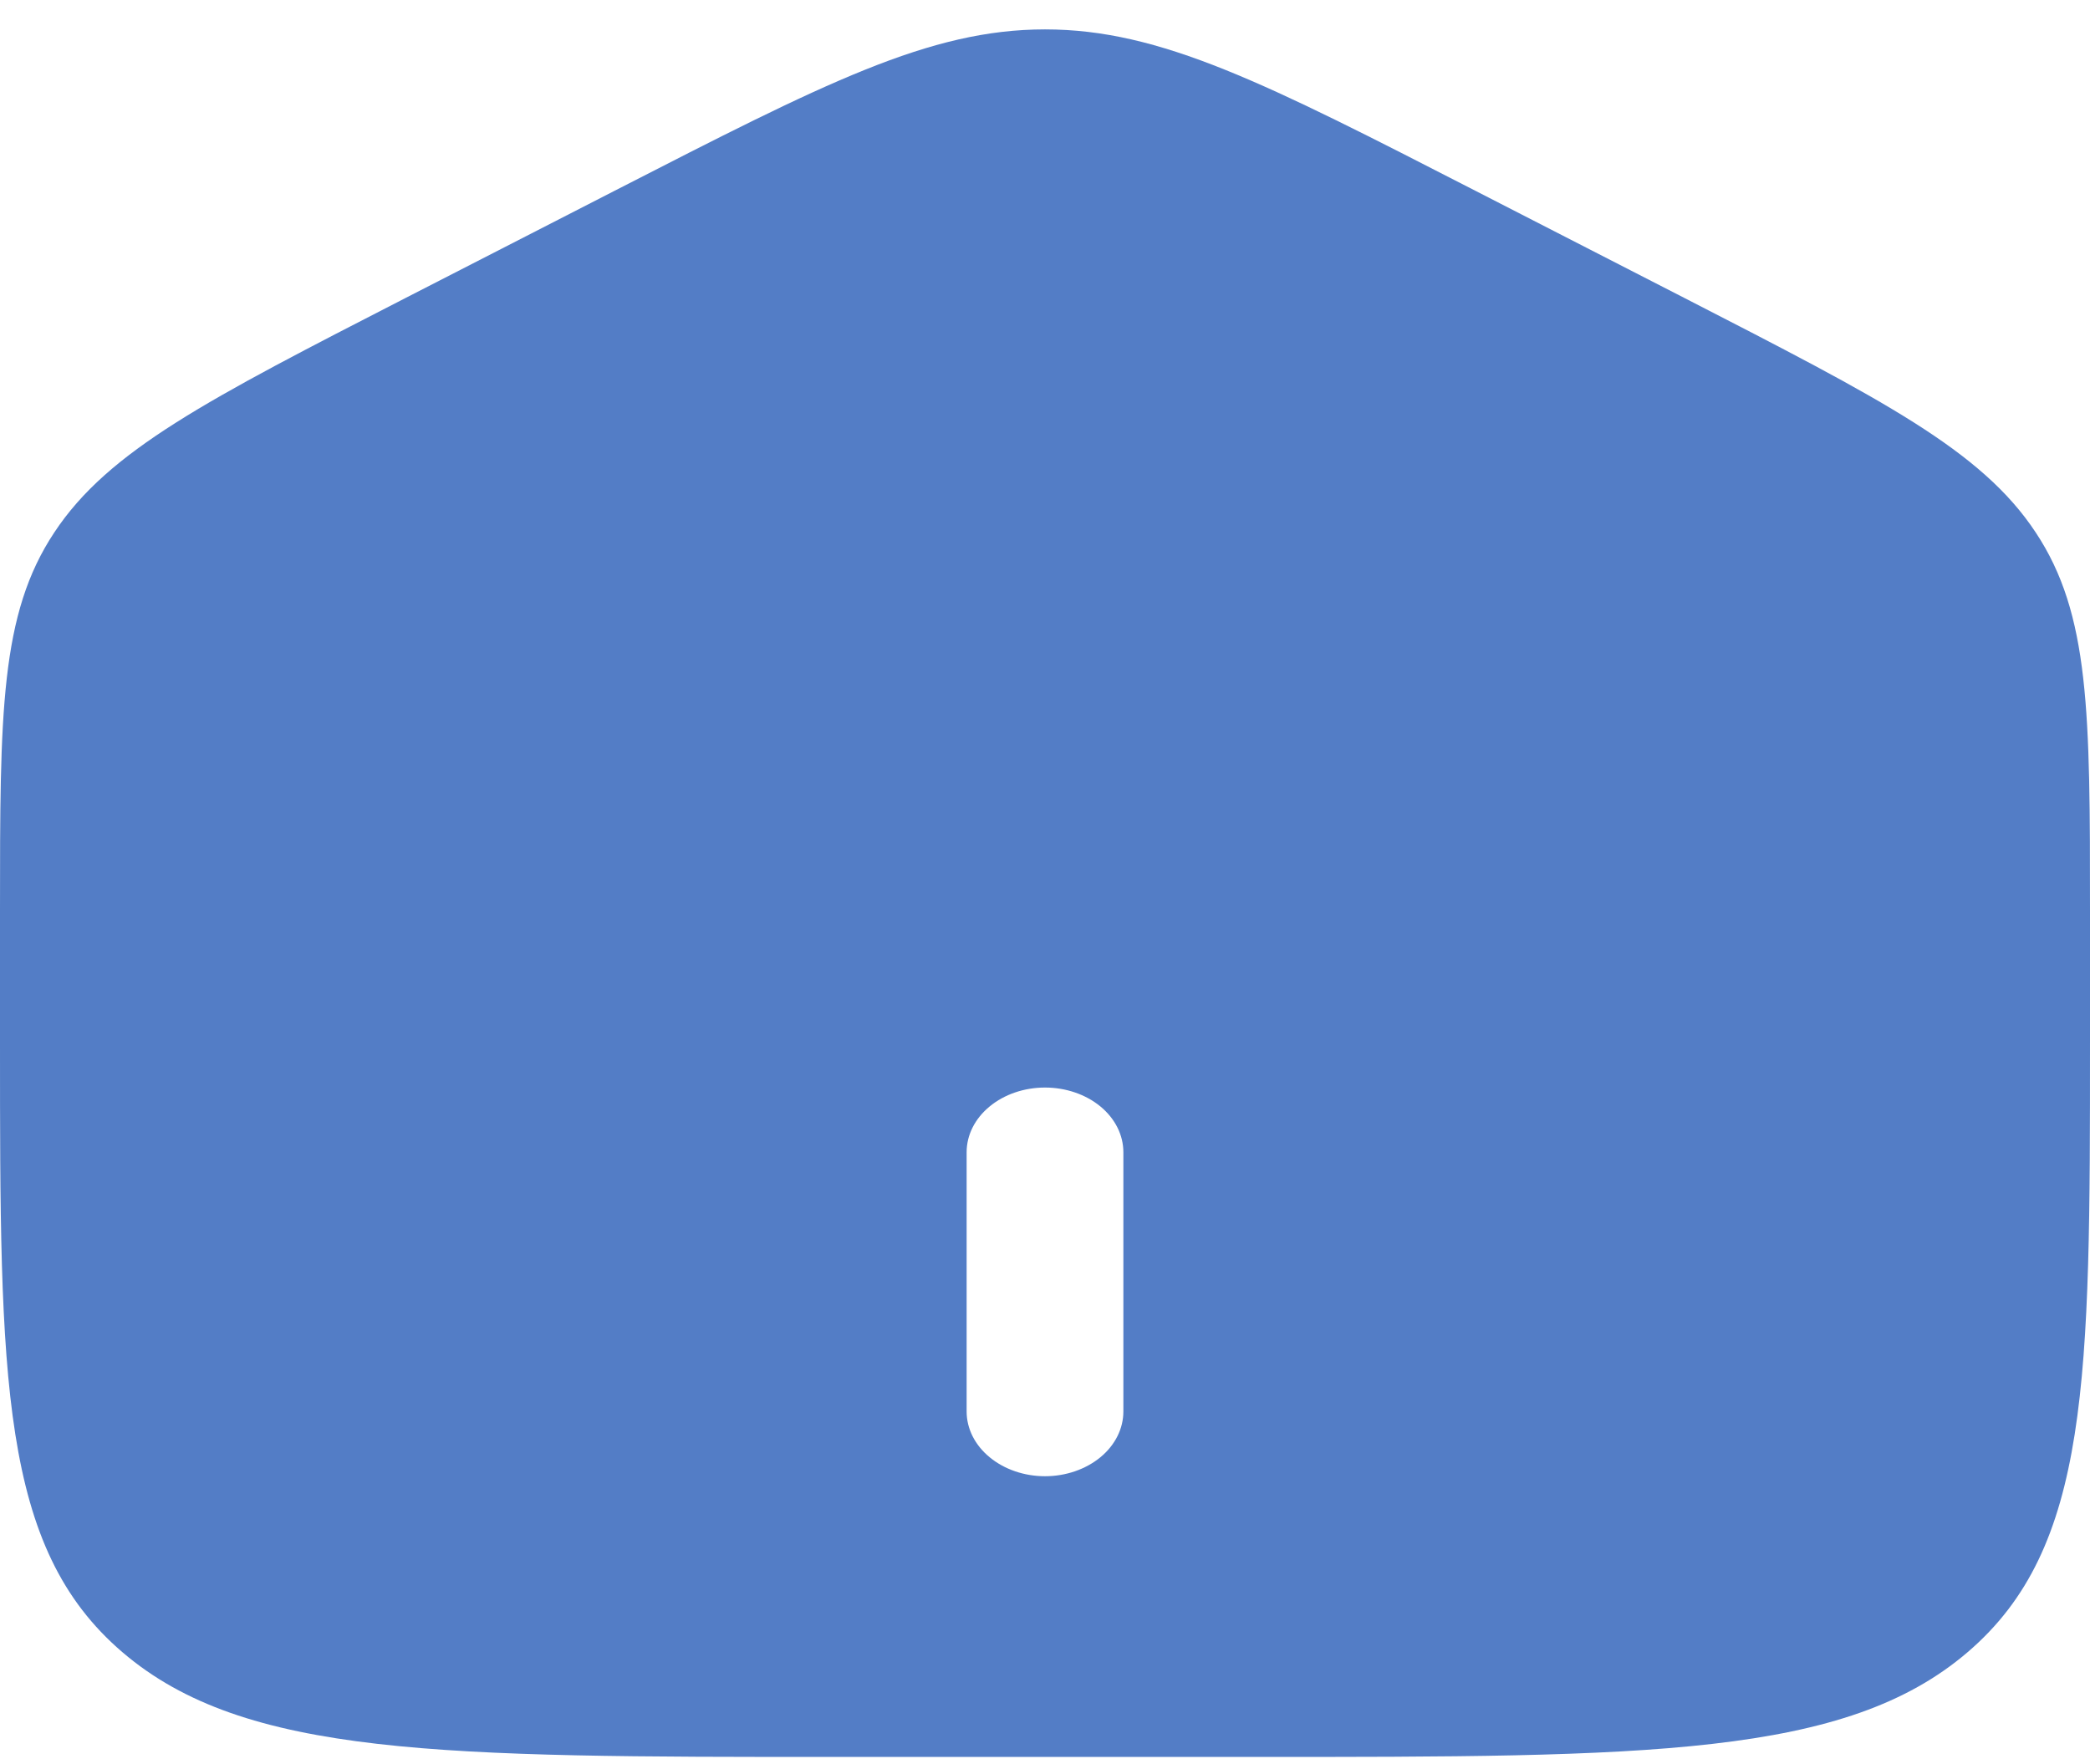
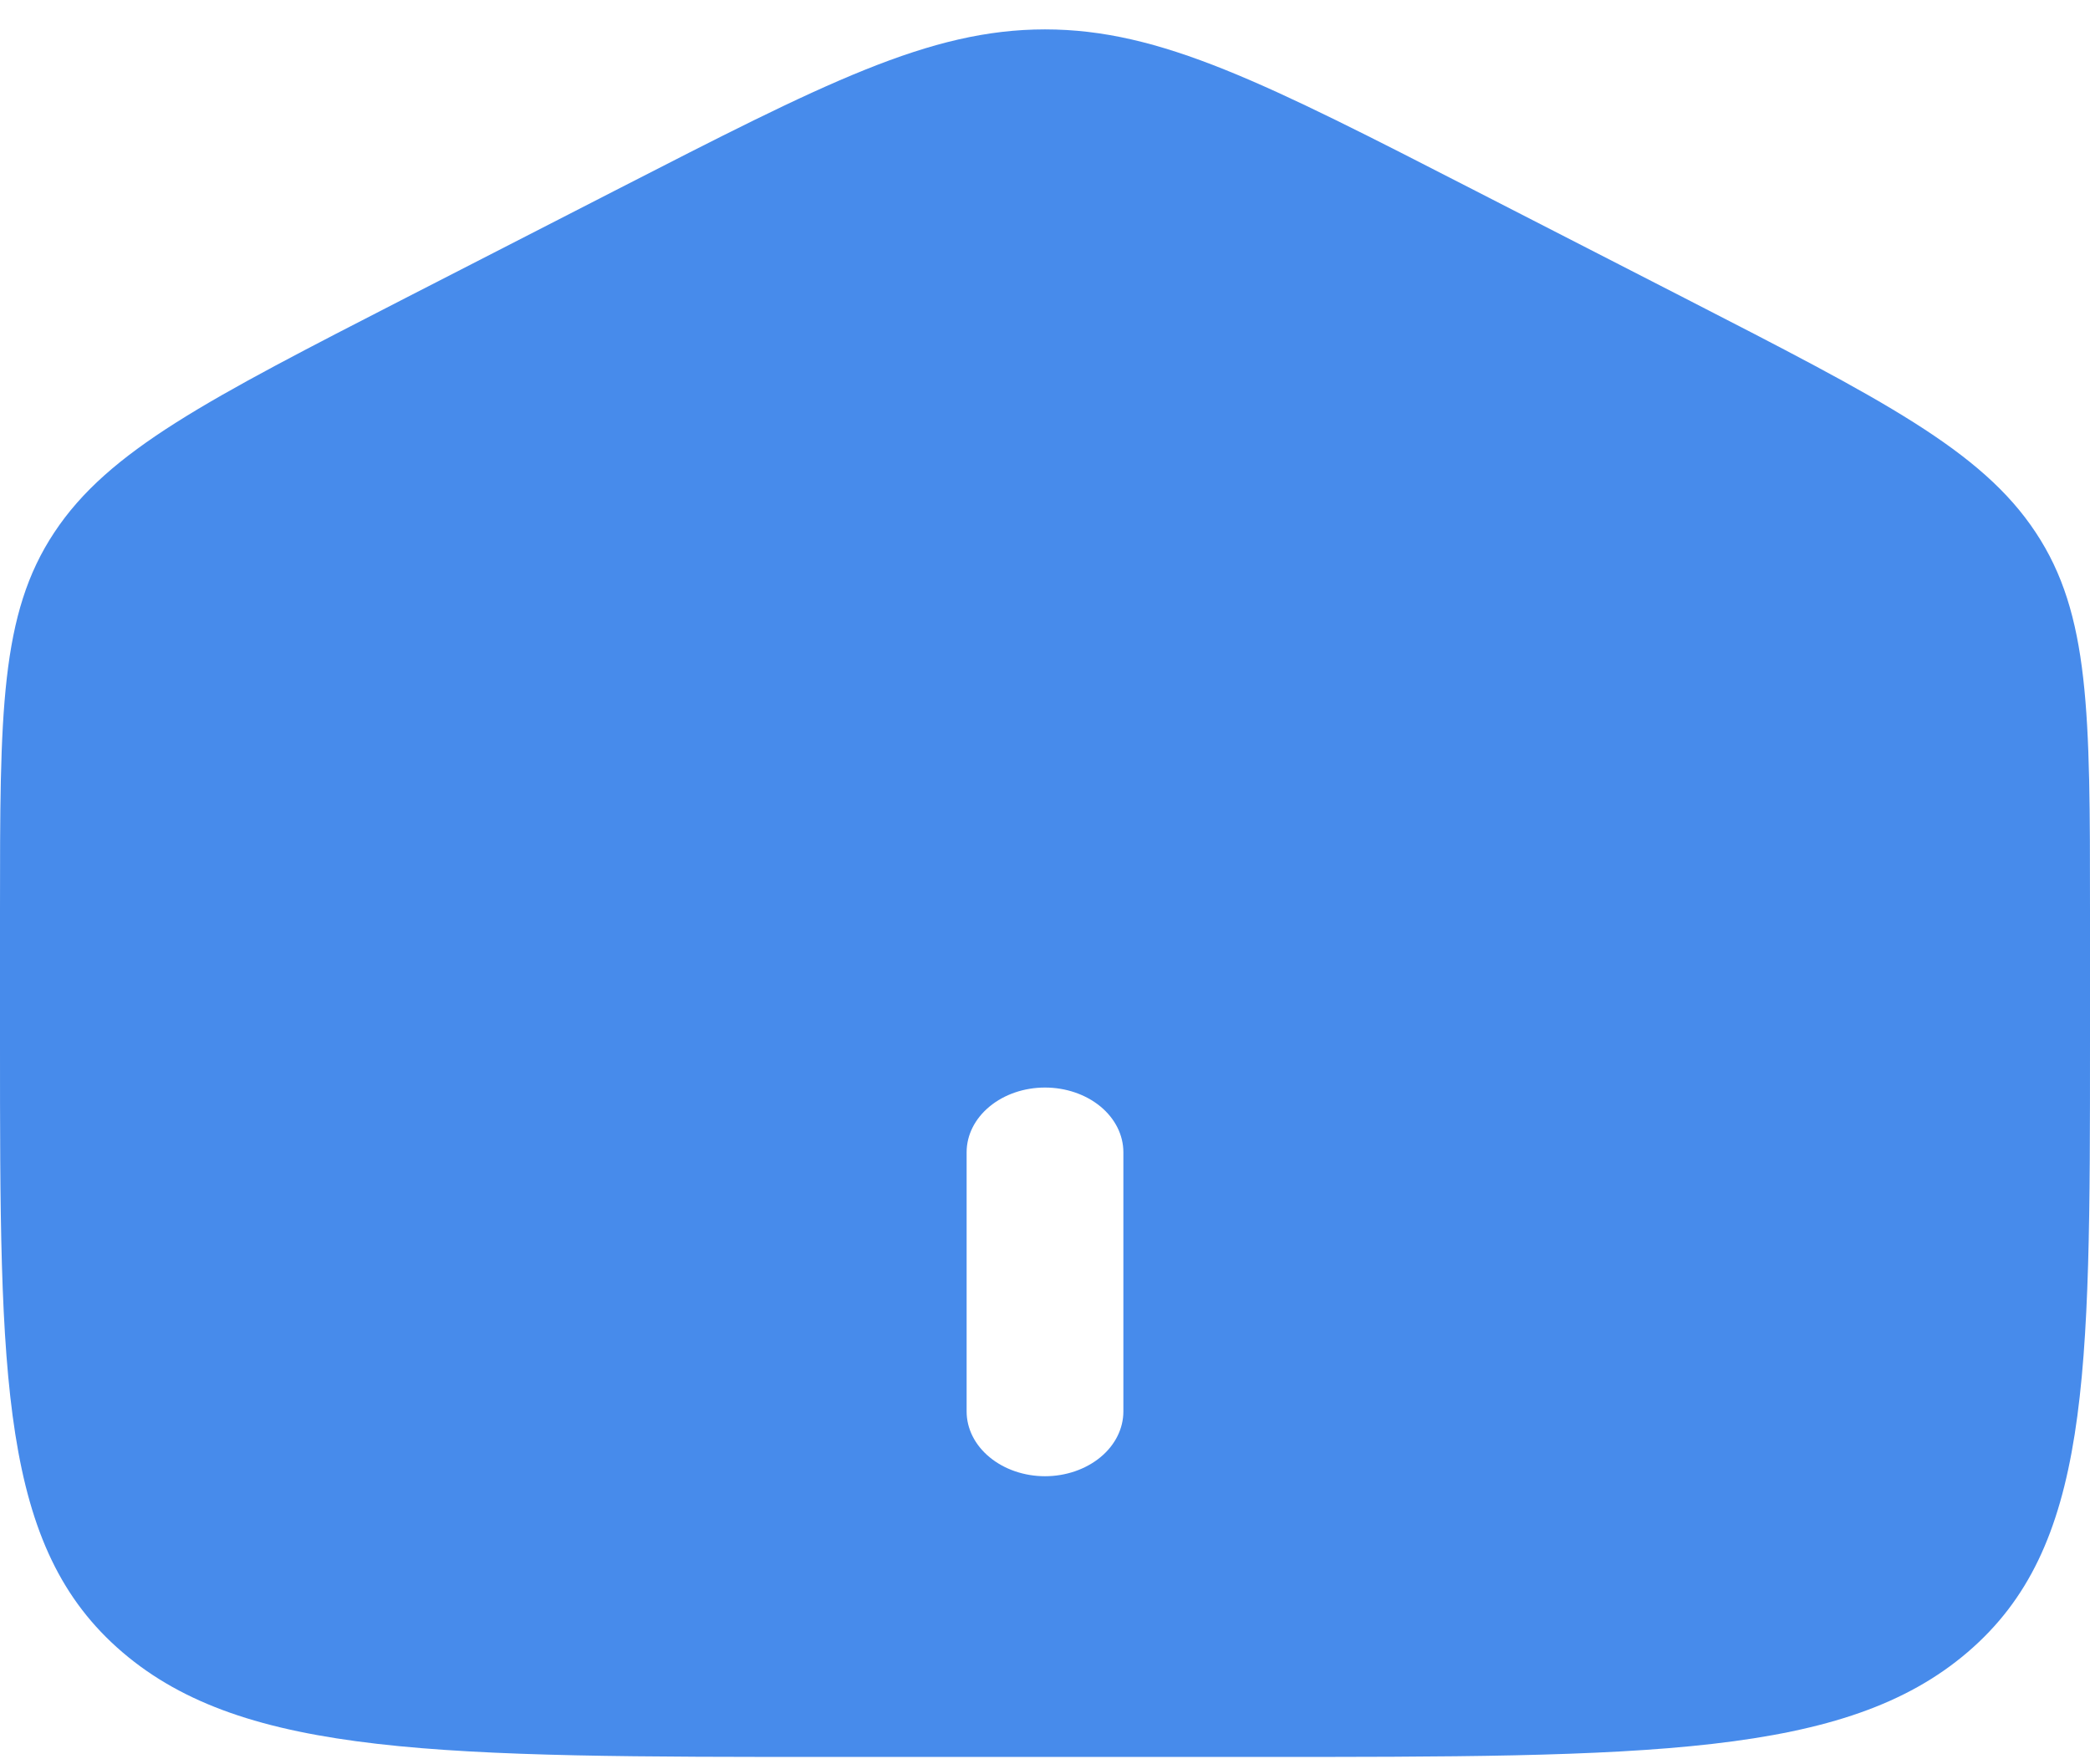
<svg xmlns="http://www.w3.org/2000/svg" width="32" height="27" viewBox="0 0 32 27" fill="none">
-   <path id="home-select" fill-rule="evenodd" clip-rule="evenodd" d="M0.832 8.151C0 9.403 0 10.918 0 13.944V15.956C0 21.114 -2.38419e-07 23.694 1.875 25.297C3.749 26.9 6.766 26.9 12.8 26.9H19.2C25.234 26.9 28.251 26.9 30.125 25.297C32 23.694 32 21.115 32 15.956V13.945C32 10.918 32 9.405 31.168 8.151C30.339 6.896 28.821 6.118 25.786 4.56L22.586 2.919C19.378 1.273 17.773 0.45 16 0.45C14.227 0.45 12.624 1.273 9.414 2.919L6.214 4.56C3.179 6.118 1.662 6.896 0.832 8.151ZM14.8 21.61C14.8 21.873 14.926 22.125 15.152 22.311C15.377 22.497 15.682 22.602 16 22.602C16.318 22.602 16.623 22.497 16.849 22.311C17.074 22.125 17.2 21.873 17.2 21.61V17.642C17.2 17.379 17.074 17.127 16.849 16.941C16.623 16.755 16.318 16.651 16 16.651C15.682 16.651 15.377 16.755 15.152 16.941C14.926 17.127 14.8 17.379 14.8 17.642V21.61Z" fill="hsl(218, 50%, 55%)" />
+   <path id="home-select" fill-rule="evenodd" clip-rule="evenodd" d="M0.832 8.151C0 9.403 0 10.918 0 13.944V15.956C0 21.114 -2.38419e-07 23.694 1.875 25.297C3.749 26.9 6.766 26.9 12.8 26.9H19.2C25.234 26.9 28.251 26.9 30.125 25.297C32 23.694 32 21.115 32 15.956V13.945C32 10.918 32 9.405 31.168 8.151C30.339 6.896 28.821 6.118 25.786 4.56L22.586 2.919C19.378 1.273 17.773 0.45 16 0.45C14.227 0.45 12.624 1.273 9.414 2.919L6.214 4.56C3.179 6.118 1.662 6.896 0.832 8.151ZM14.8 21.61C14.8 21.873 14.926 22.125 15.152 22.311C15.377 22.497 15.682 22.602 16 22.602C16.318 22.602 16.623 22.497 16.849 22.311C17.074 22.125 17.2 21.873 17.2 21.61V17.642C17.2 17.379 17.074 17.127 16.849 16.941C16.623 16.755 16.318 16.651 16 16.651C15.682 16.651 15.377 16.755 15.152 16.941C14.926 17.127 14.8 17.379 14.8 17.642V21.61Z" fill="hsl(215, 80%, 60%)" />
</svg>
